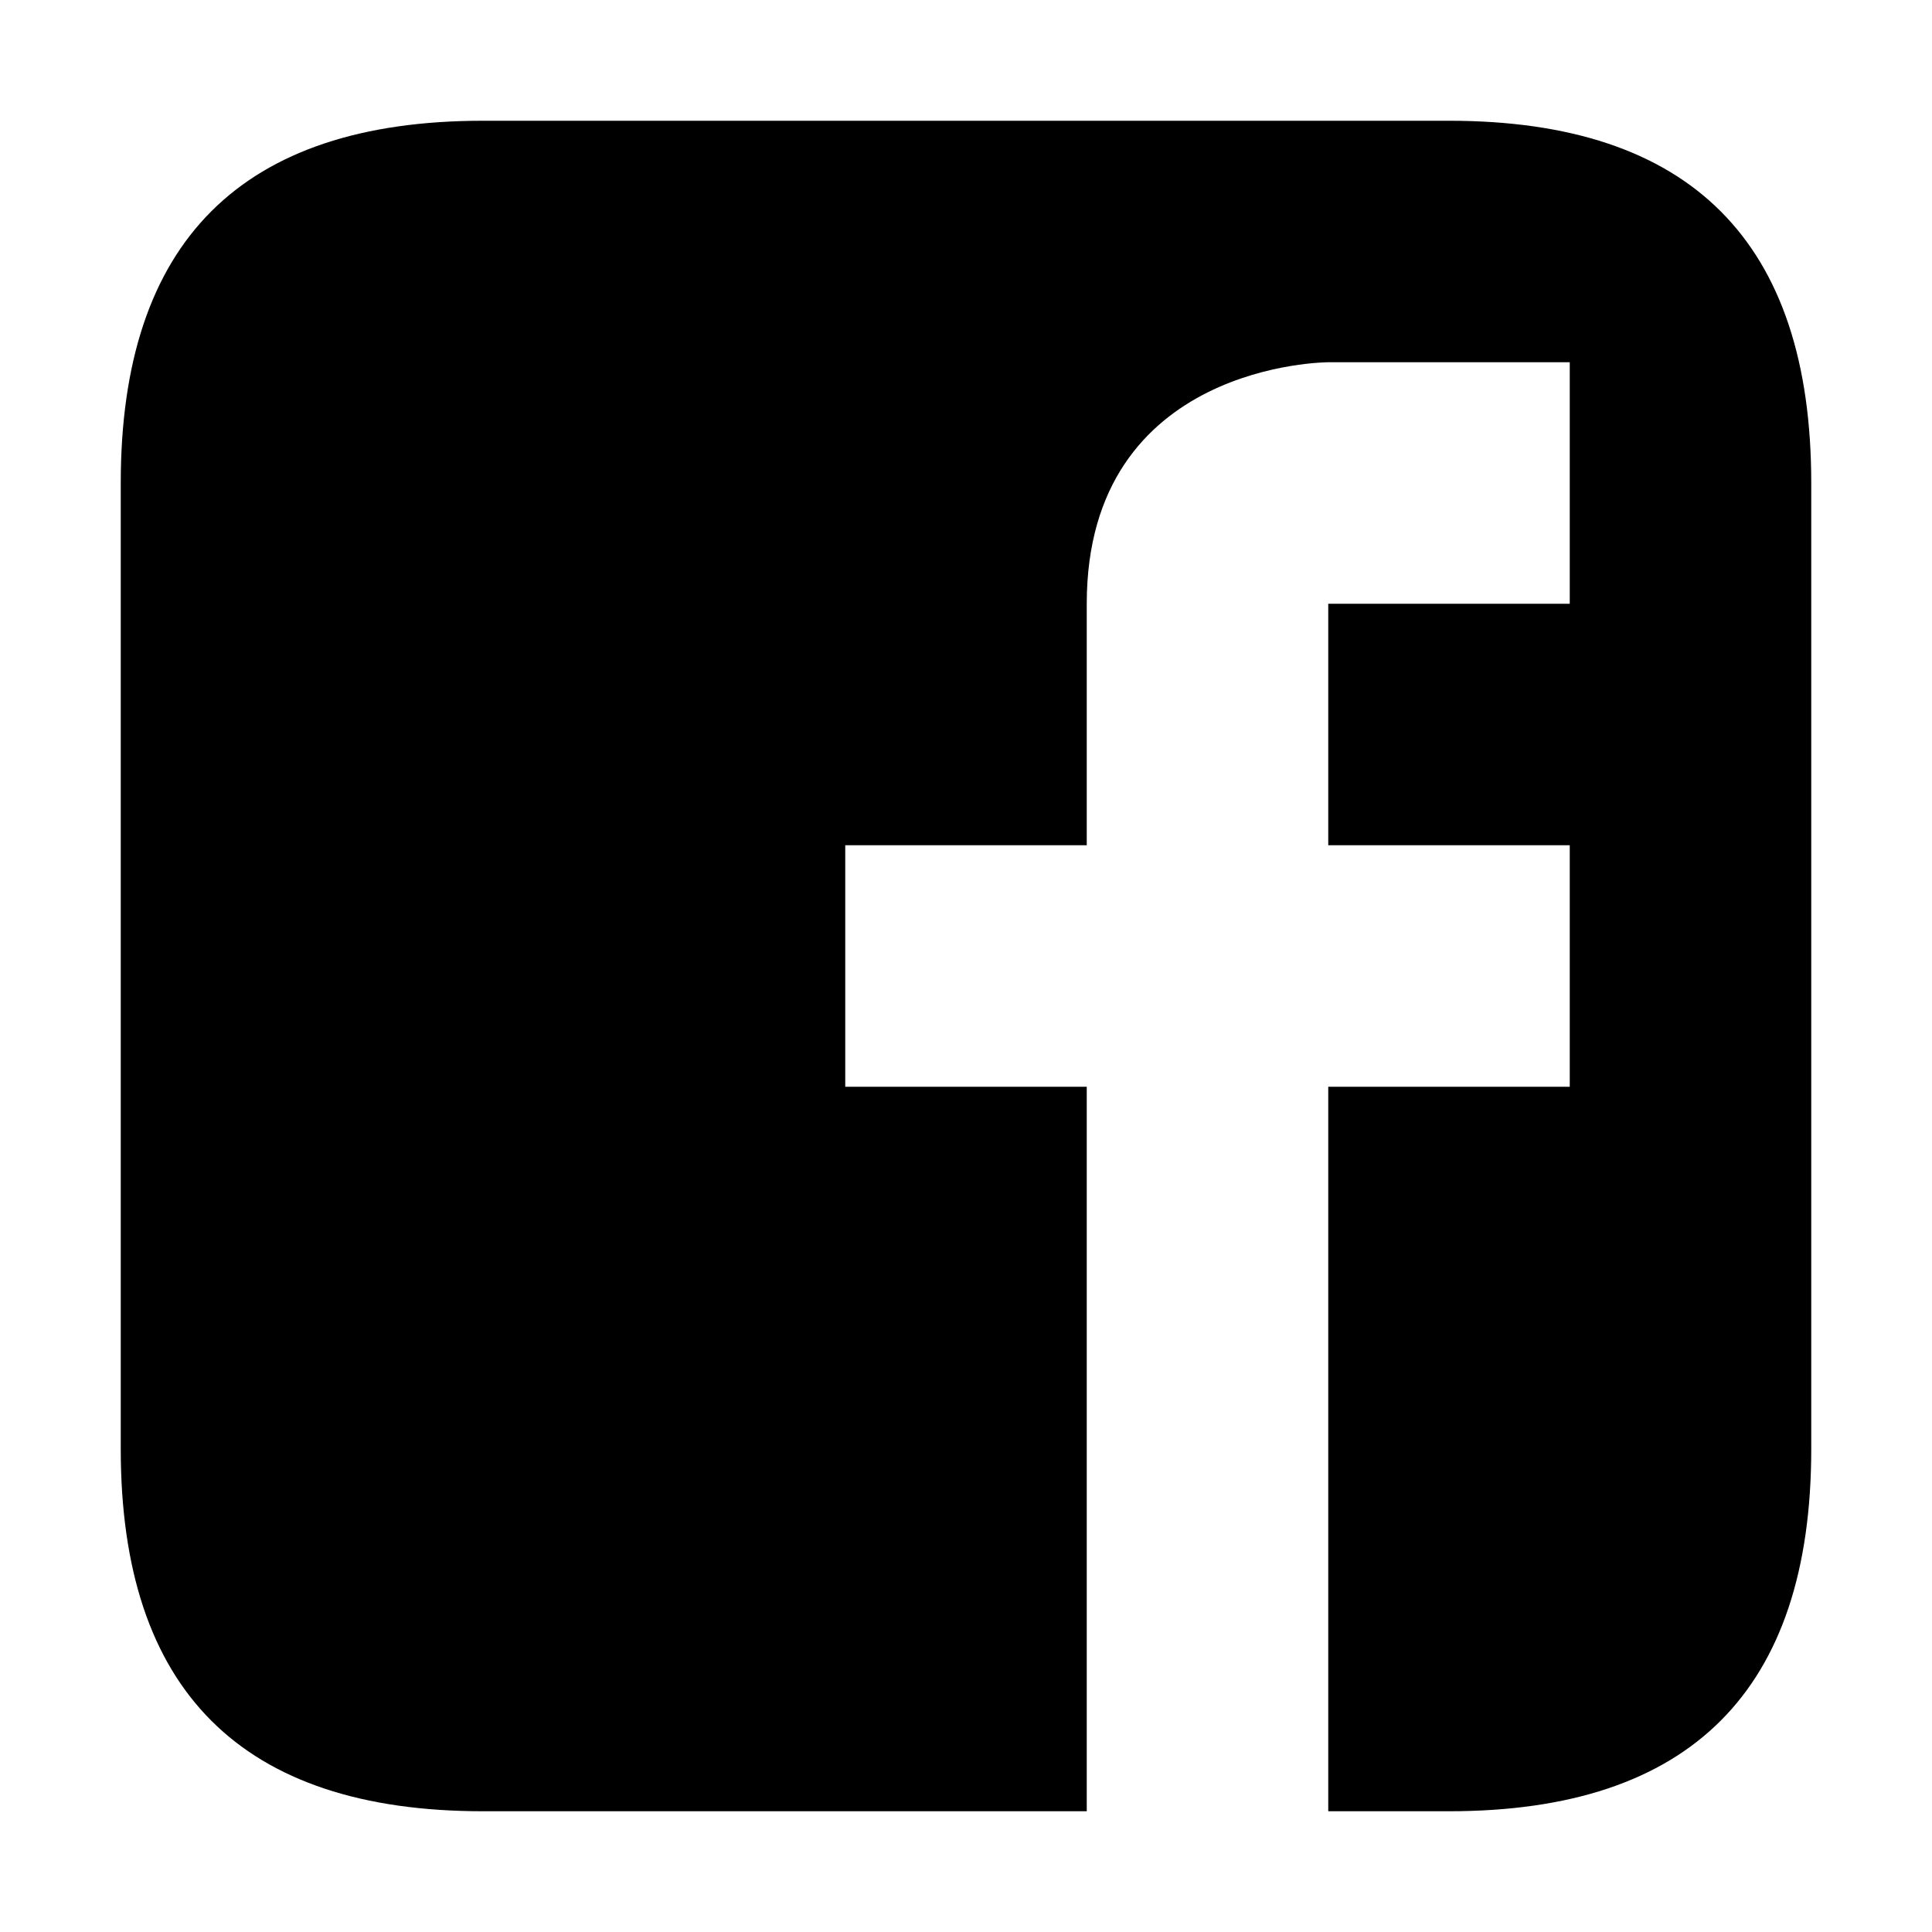
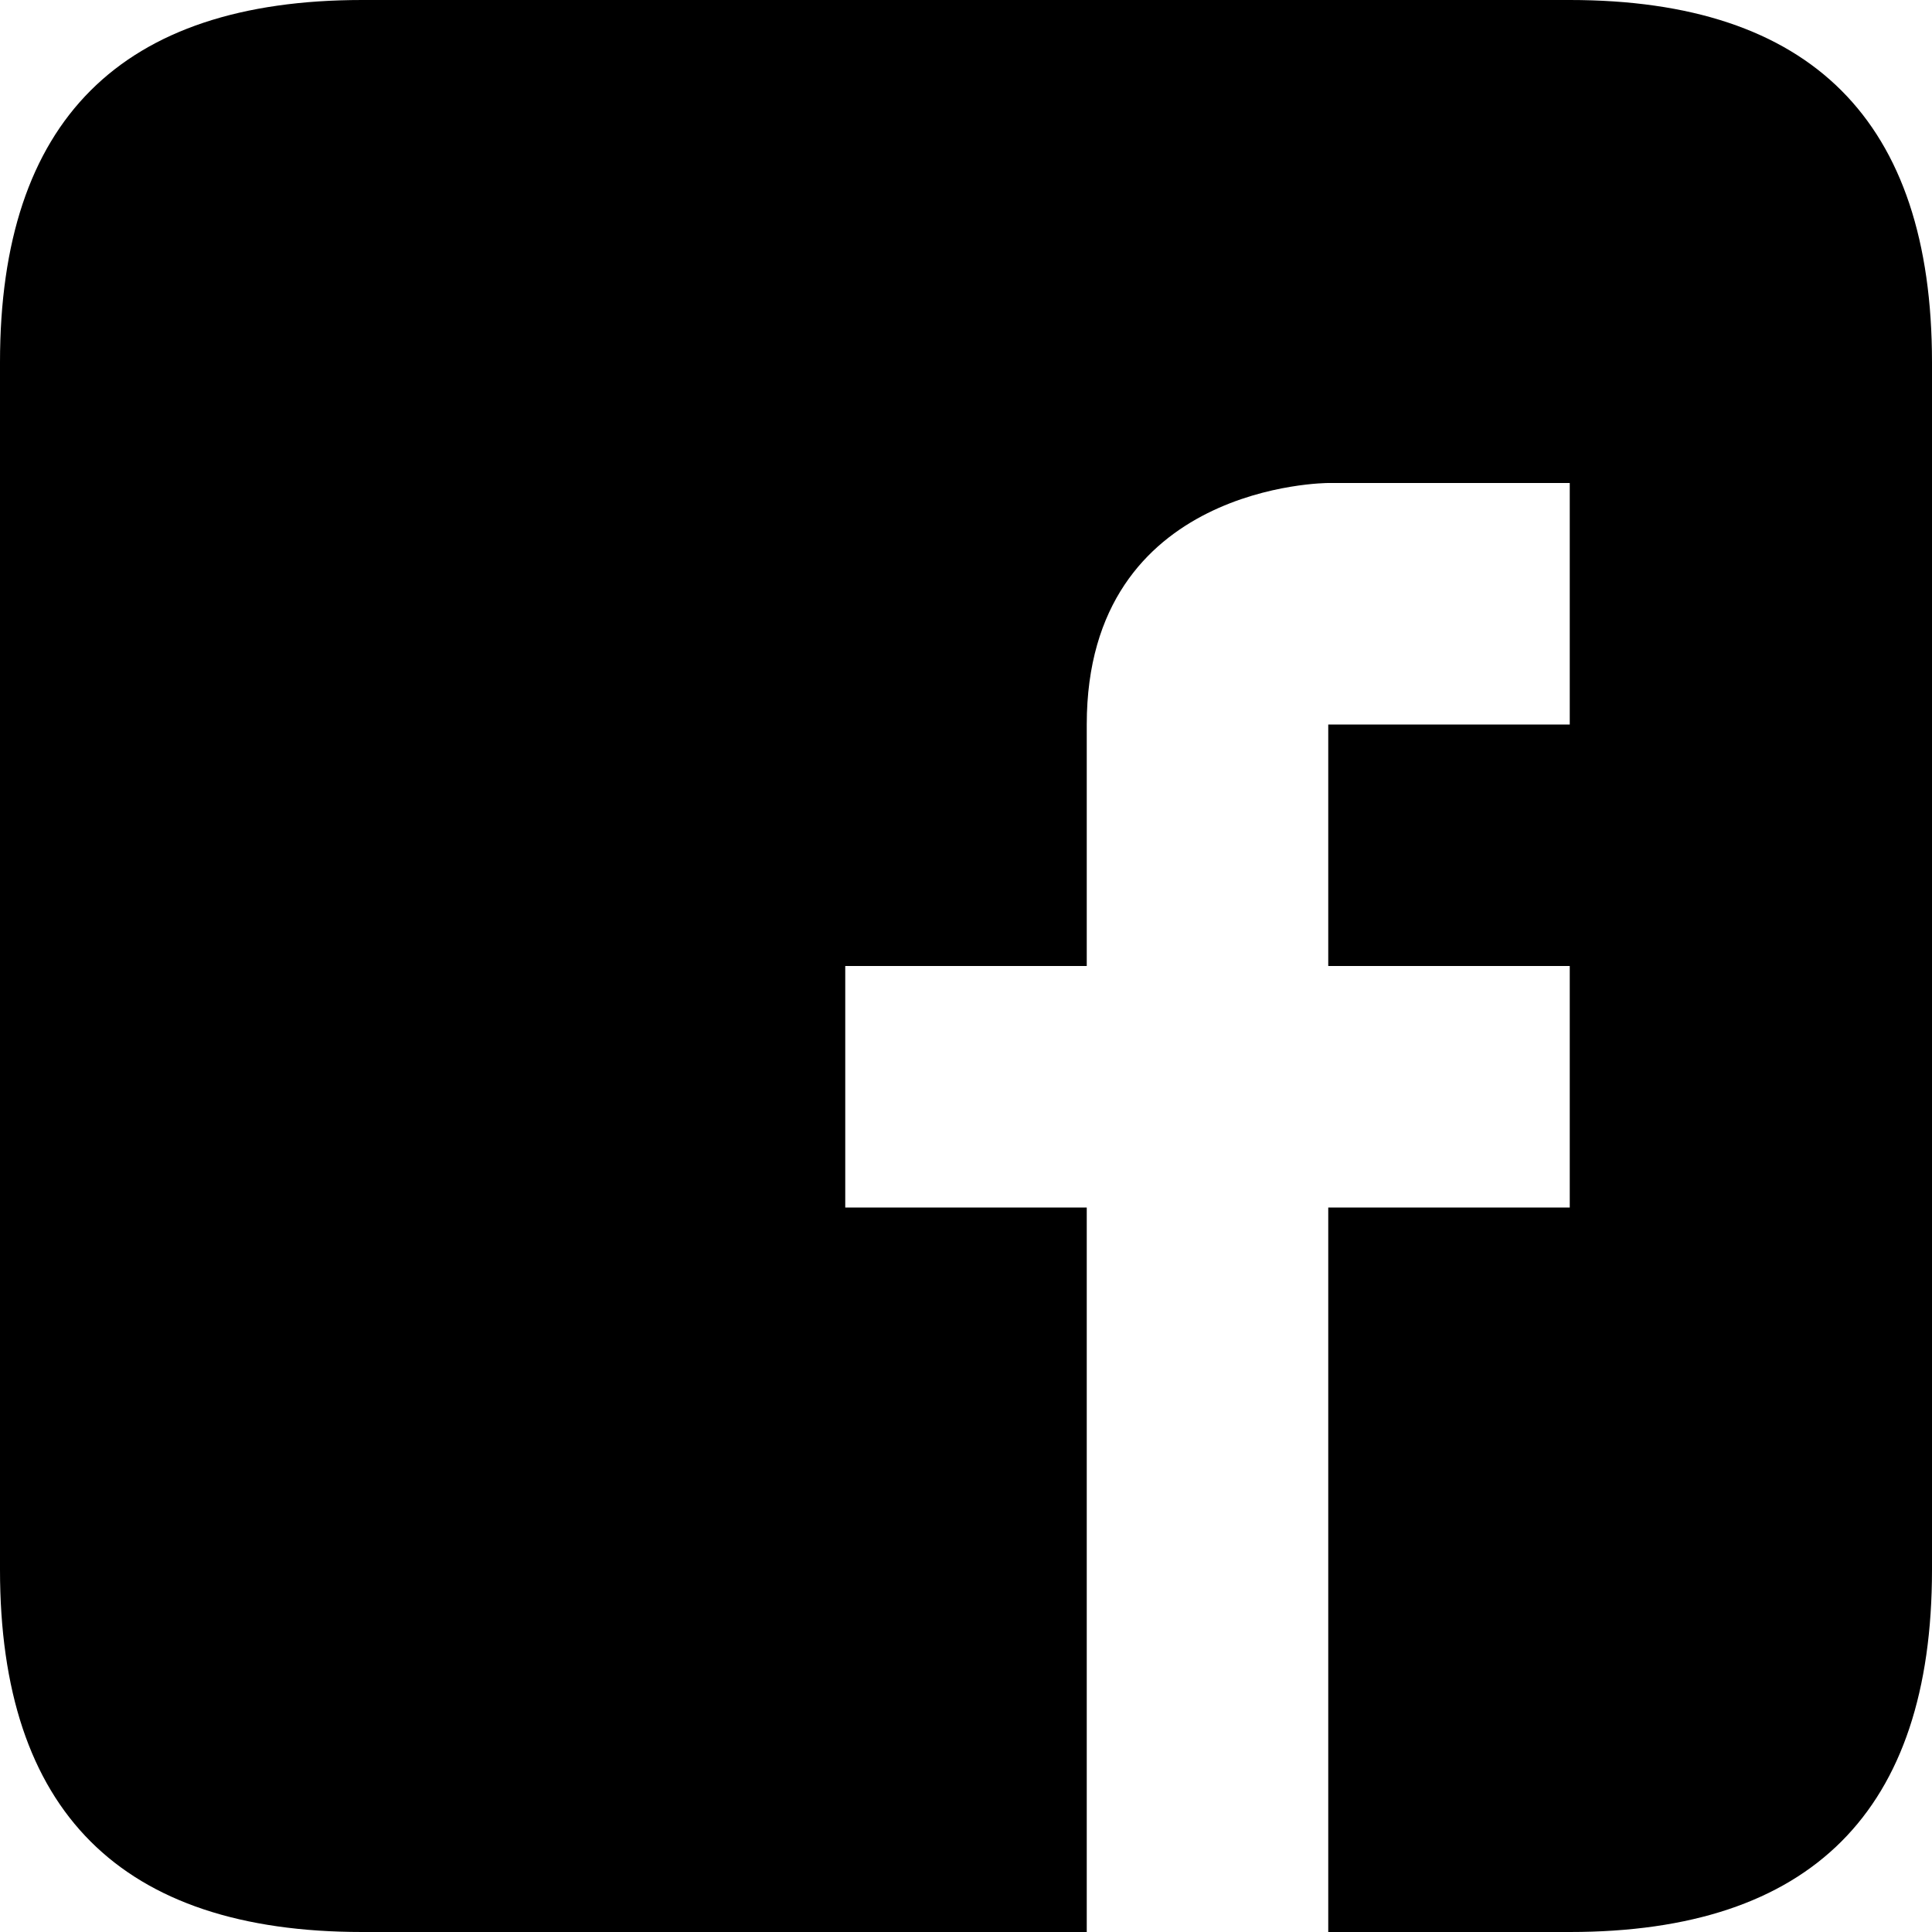
<svg xmlns="http://www.w3.org/2000/svg" width="16" height="16" viewBox="0 0 16 16">
-   <path fill-rule="evenodd" clip-rule="evenodd" d="M12 1H4C2 1 1 2 1 4v8c0 2 1 3 3 3h5V9H7V7h2V5c0-2 2-2 2-2h2v2h-2v2h2v2h-2v6h1c2 0 3-1 3-3V4c0-2-1-3-3-3z" />
+   <path fill-rule="evenodd" clip-rule="evenodd" d="M13 0H3C1 0 0 1 0 3v10c0 2 1 3 3 3h6v-6H7V8h2V6c0-2 2-2 2-2h2v2h-2v2h2v2h-2v6h2c2 0 3-1 3-3V3c0-2-1-3-3-3z" />
</svg>
